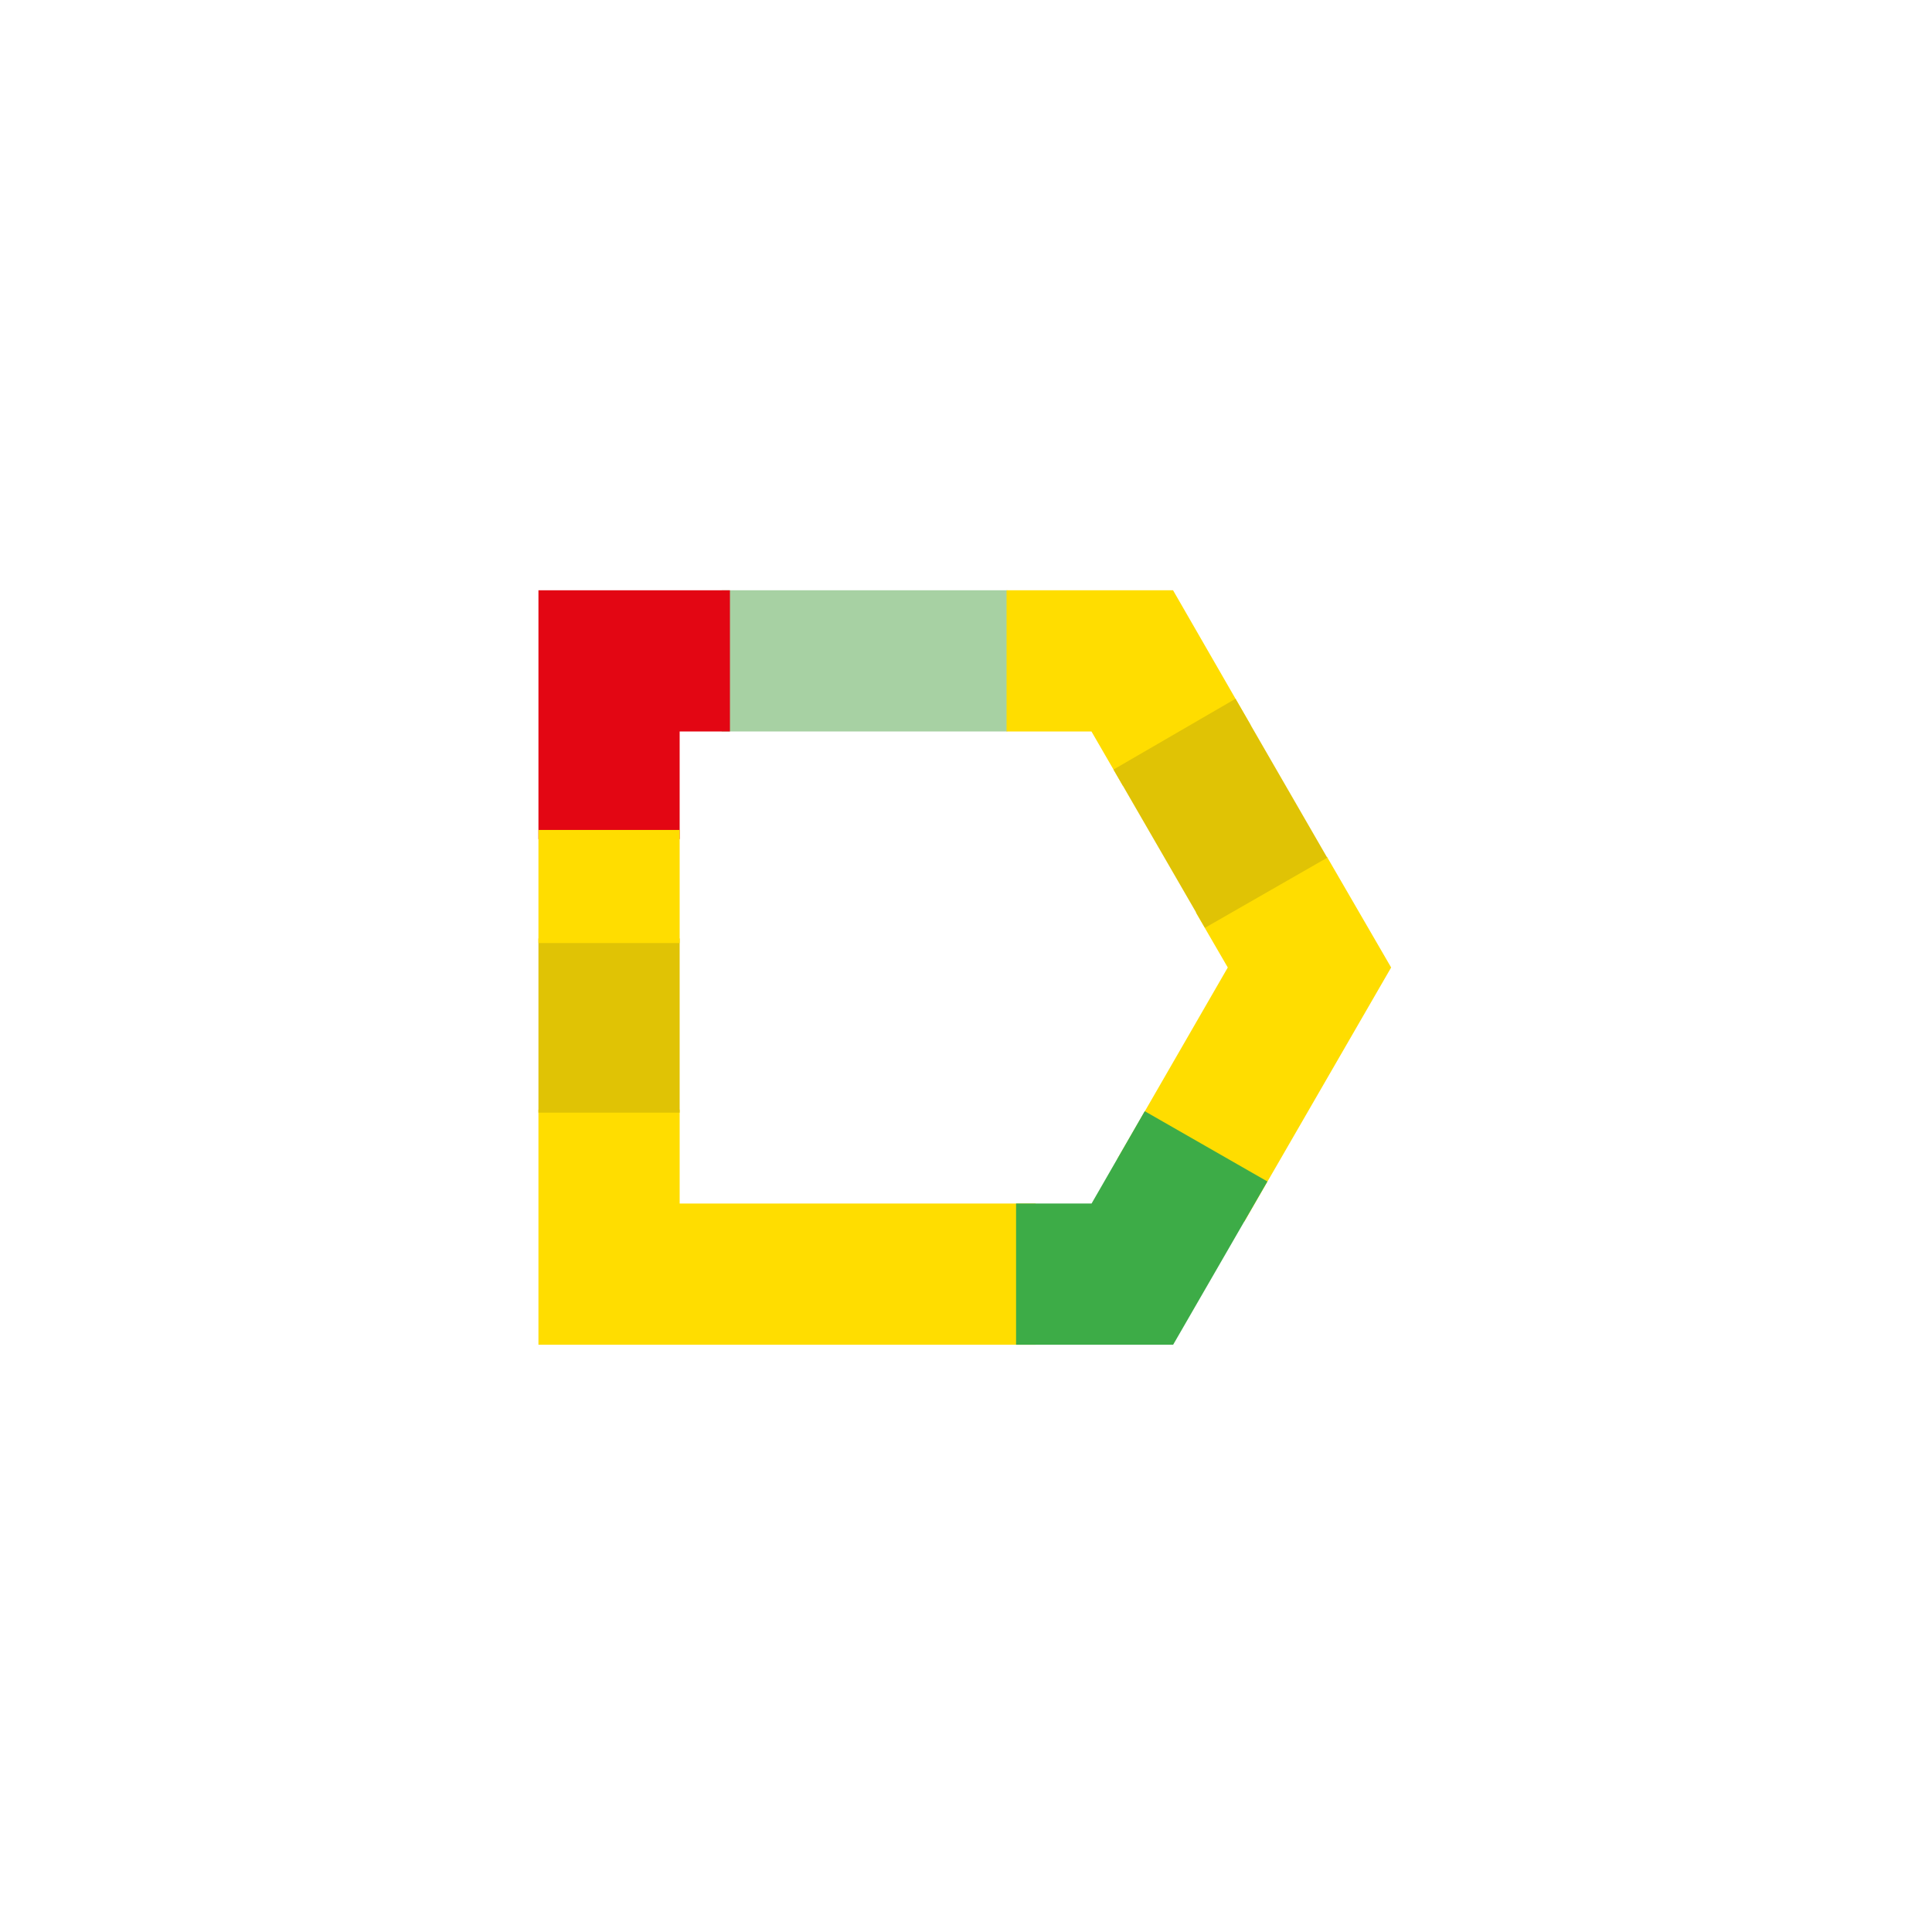
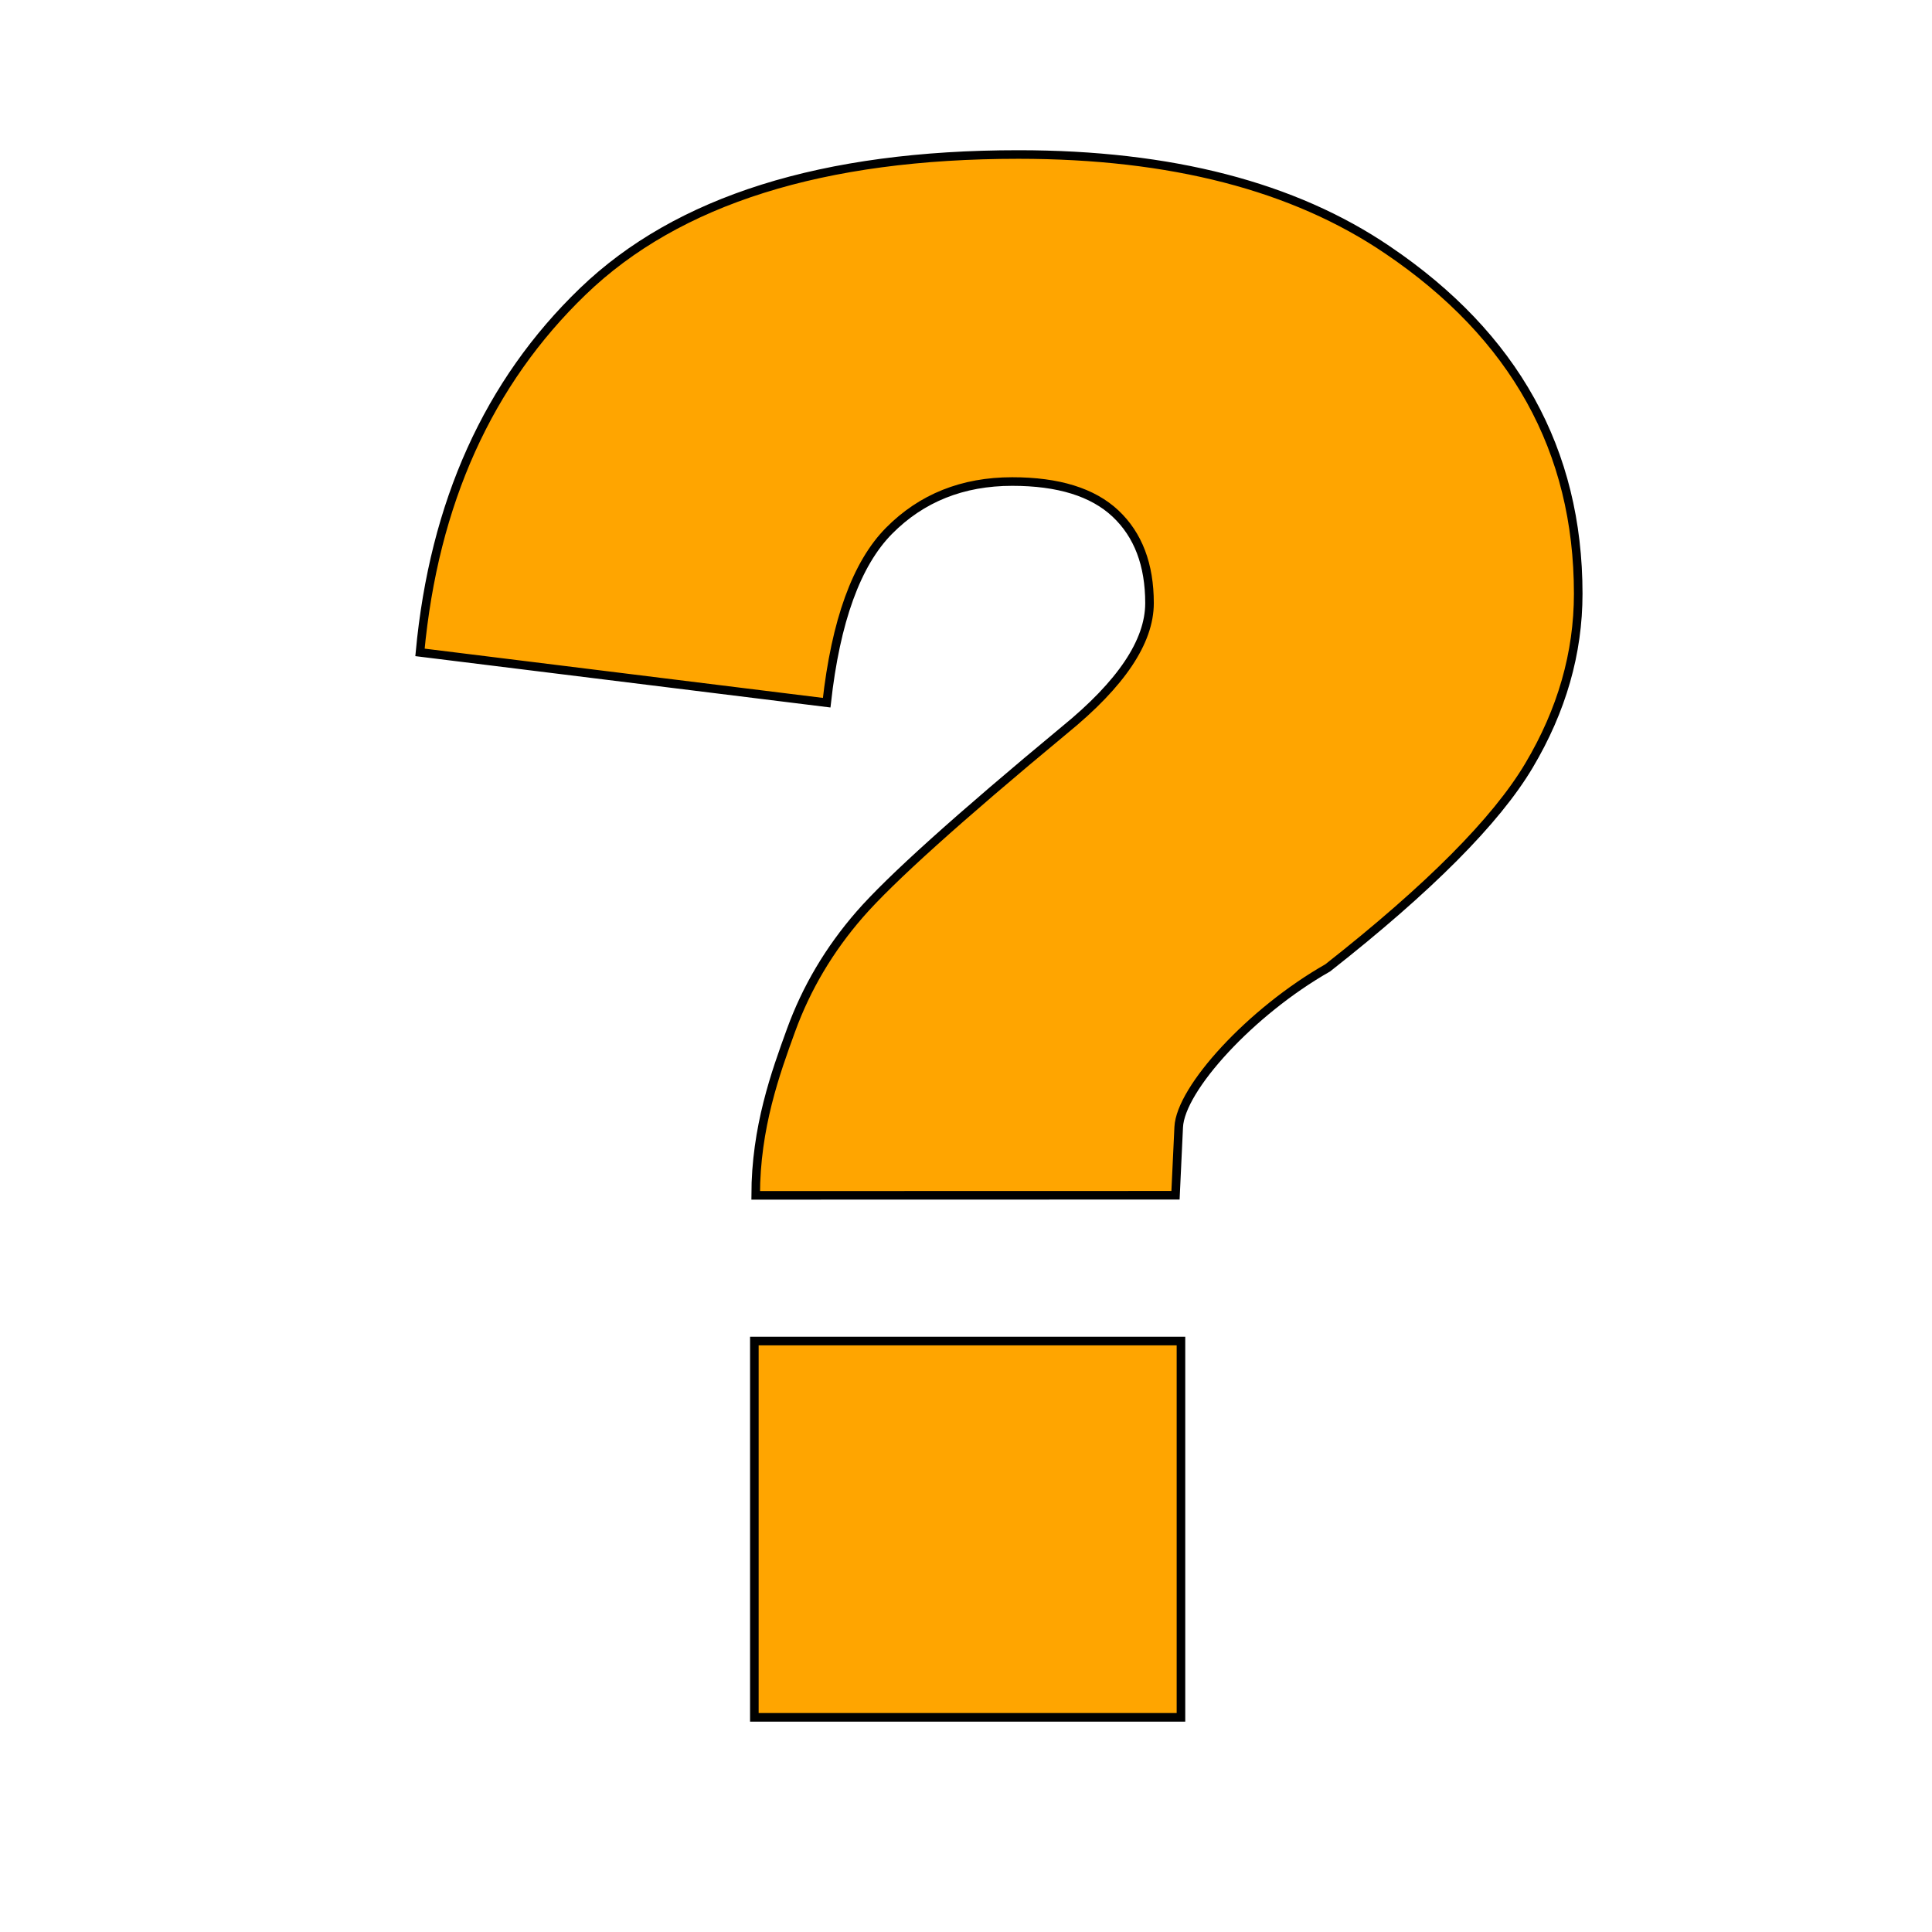
- <svg xmlns="http://www.w3.org/2000/svg" version="1.1" id="Layer_1" x="0px" y="0px" width="283.46px" height="283.46px" viewBox="0 0 283.46 283.46" enable-background="new 0 0 283.46 283.46" xml:space="preserve">
-   <g>
-     <polyline fill="#FFDD00" points="182.575,179.219 204.106,141.949 194.694,125.716 175.45,133.869 180.138,141.949    163.903,170.094 182.575,179.219  " />
-     <rect x="105.882" y="86.603" fill="#A7D1A3" width="41.898" height="20.717" />
-     <polygon fill="#FFDD00" points="151.946,176.58 114.303,176.58 114.303,176.581 99.718,176.581 99.718,162.799 79,162.799    79,197.297 117.969,197.297 117.969,197.297 151.946,197.297  " />
-     <polygon fill="#E30613" points="79,86.604 79,123.114 99.718,123.114 99.718,107.321 107.095,107.321 107.095,86.604  " />
-     <rect x="79" y="137.687" fill="#E0C305" width="20.718" height="25.56" />
-     <rect x="79" y="121.768" fill="#FFDD00" width="20.718" height="16.592" />
-     <polygon fill="#FFDD00" points="147.681,86.604 147.681,107.321 160.138,107.321 164.763,115.312 183.514,106.408 172.107,86.604     " />
-     <polygon fill="#3DAC47" points="160.153,176.58 149.075,176.58 149.075,197.297 172.122,197.297 185.95,173.344 167.953,163.032     " />
-     <polygon fill="#E0C305" points="176.794,136.125 163.372,112.906 181.27,102.522 194.731,125.84  " />
-   </g>
+ <svg xmlns="http://www.w3.org/2000/svg" width="450" height="450" id="OrangeQuestionMark">
+   <path style="fill:#ffa500;stroke:#000000;stroke-width:2;stroke-miterlimit:4;stroke-dasharray:none" d="M 273.797,278.395 L 176.015,278.418 C 176.015,262.63 180.667,249.813 184.248,239.966 C 187.829,230.119 193.159,221.126 200.239,212.988 C 207.319,204.85 223.229,190.528 247.969,170.02 C 261.152,159.278 267.744,149.431 267.744,140.479 C 267.744,131.527 265.099,124.569 259.81,119.604 C 254.52,114.641 246.504,112.158 235.762,112.158 C 224.206,112.158 214.643,115.983 207.075,123.633 C 199.507,131.283 194.665,144.629 192.549,163.672 L 97.822,151.953 C 101.077,117.123 113.732,89.087 135.786,67.847 C 157.84,46.607 191.654,35.987 237.227,35.986 C 272.708,35.987 301.354,43.392 323.164,58.203 C 352.786,78.223 367.597,104.916 367.598,138.281 C 367.597,152.116 363.772,165.462 356.123,178.32 C 348.473,191.179 332.848,206.885 309.248,225.439 C 291.378,235.599 274.966,253.55 274.543,262.535 L 273.797,278.395 z M 175.703,312.354 L 275.068,312.354 L 275.068,400 L 175.703,400 L 175.703,312.354 z " id="QuestionMark" />
</svg>
